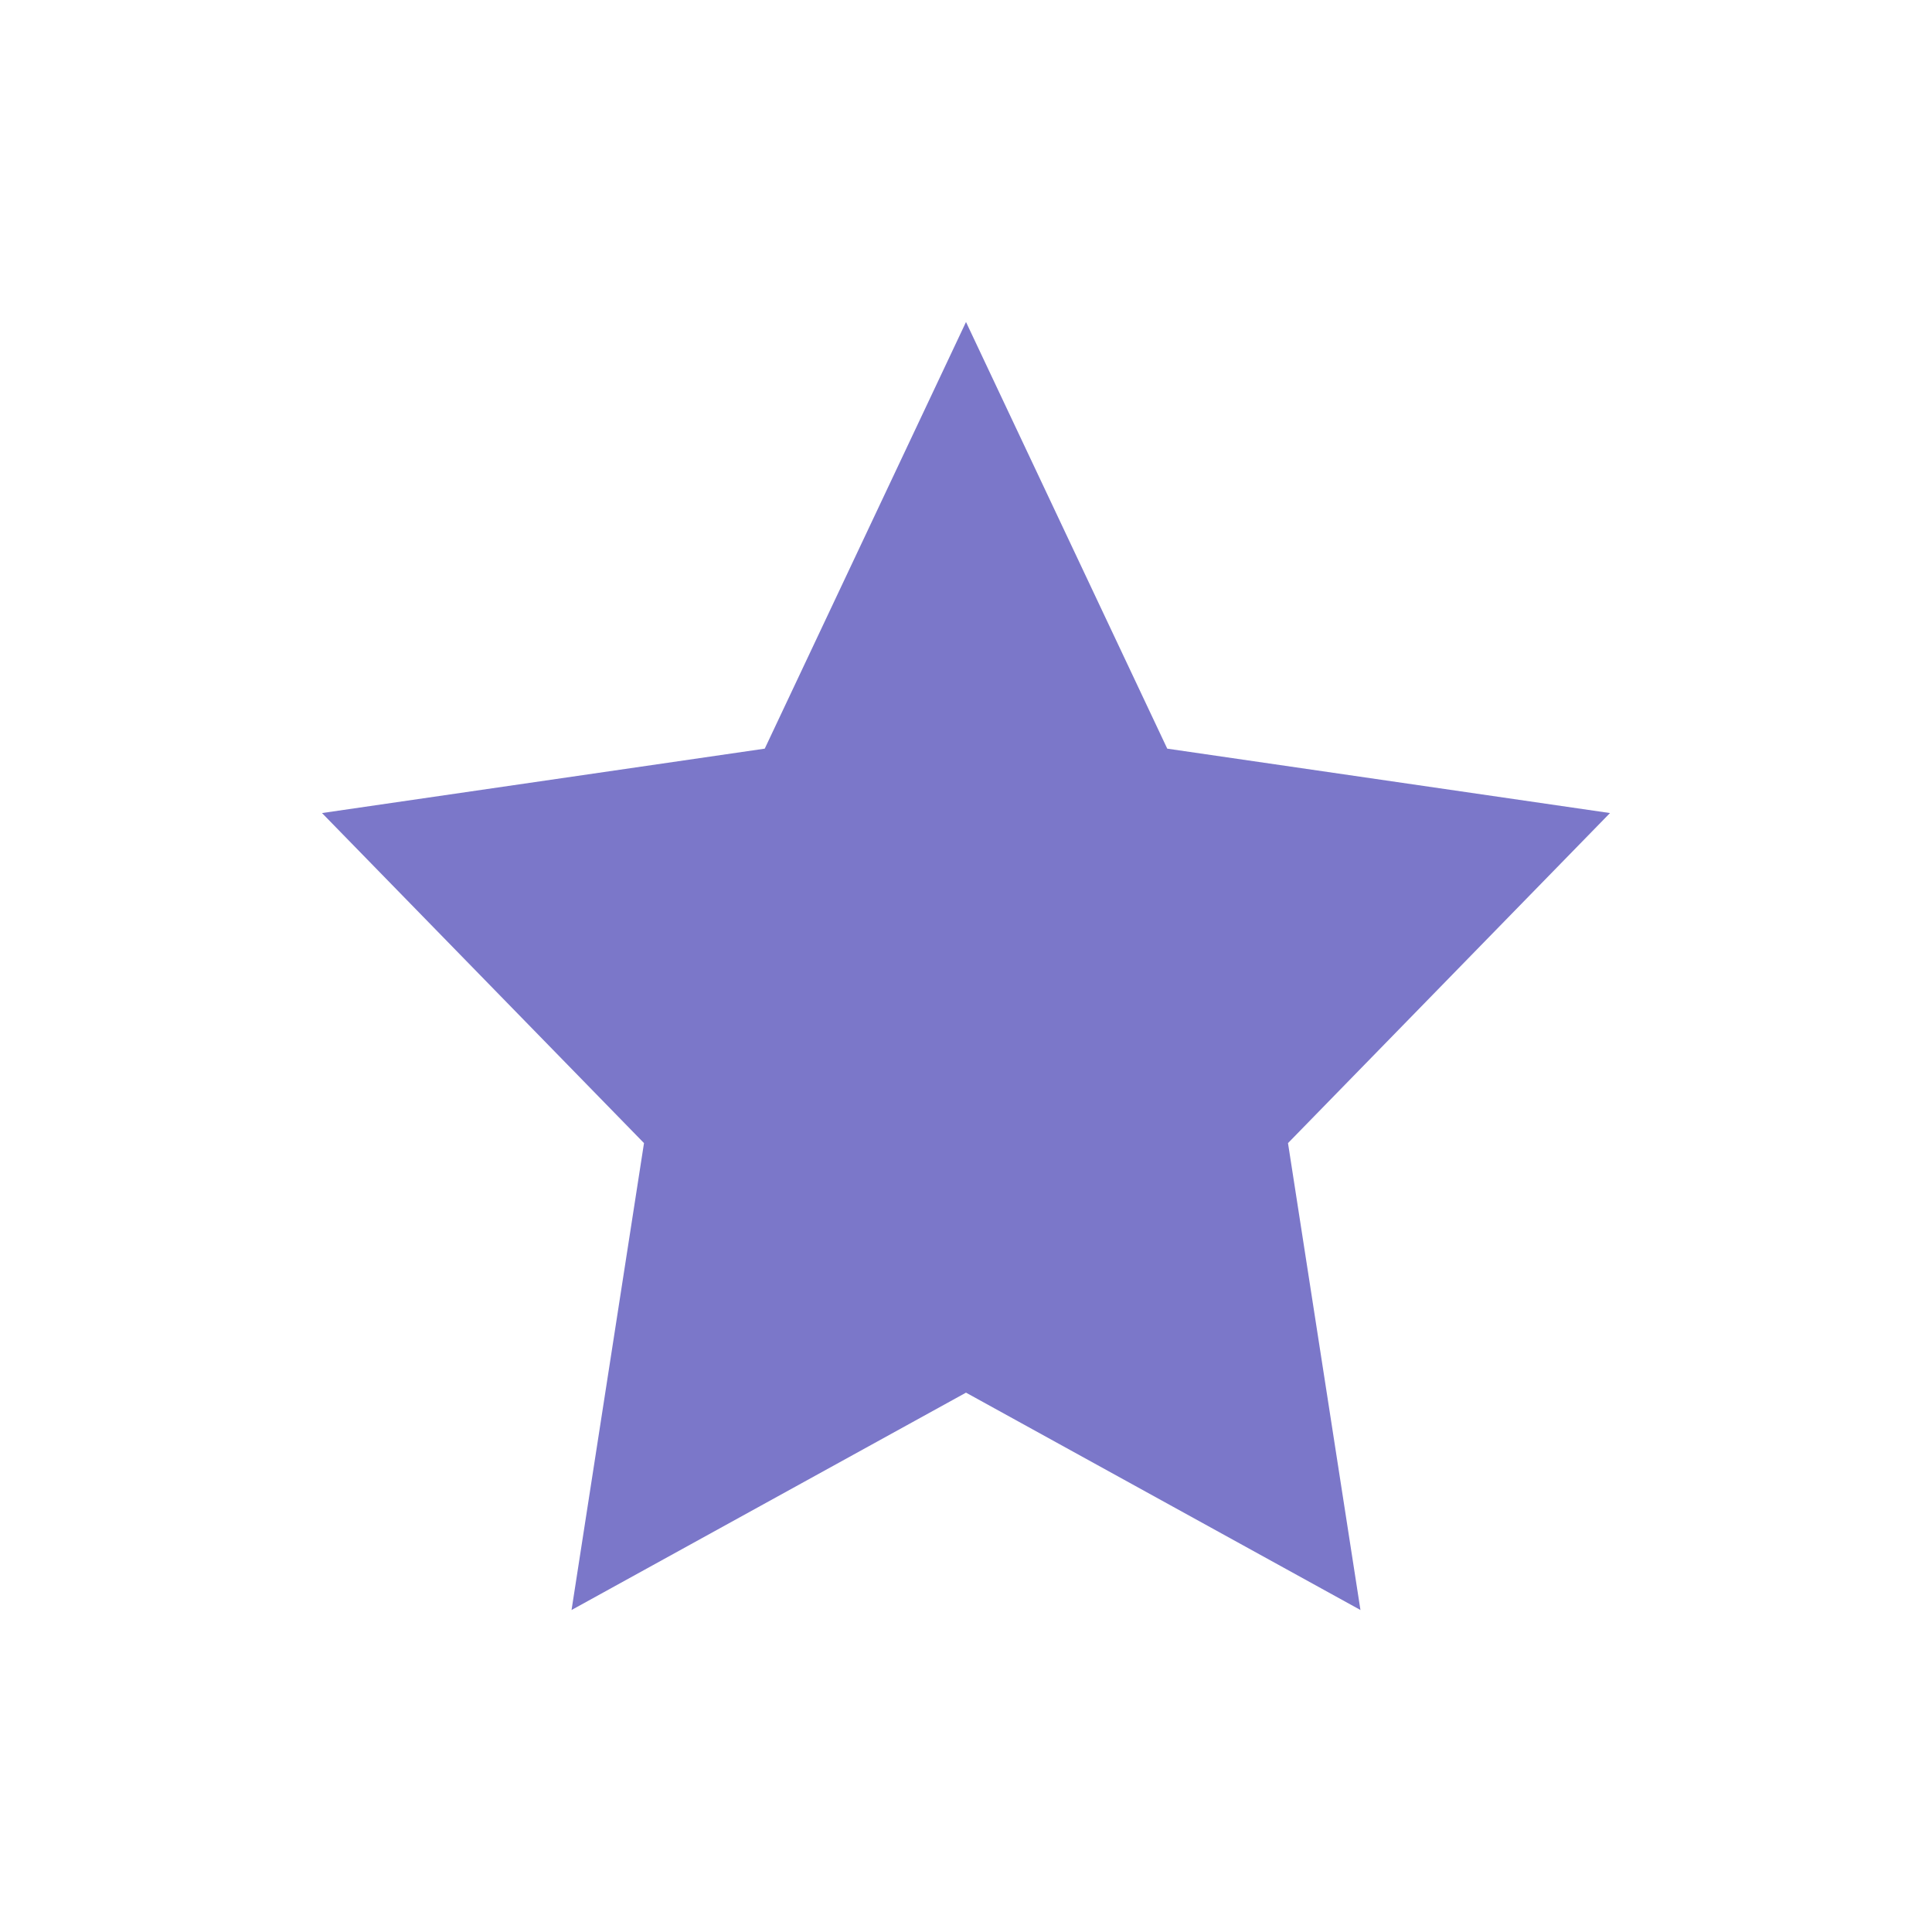
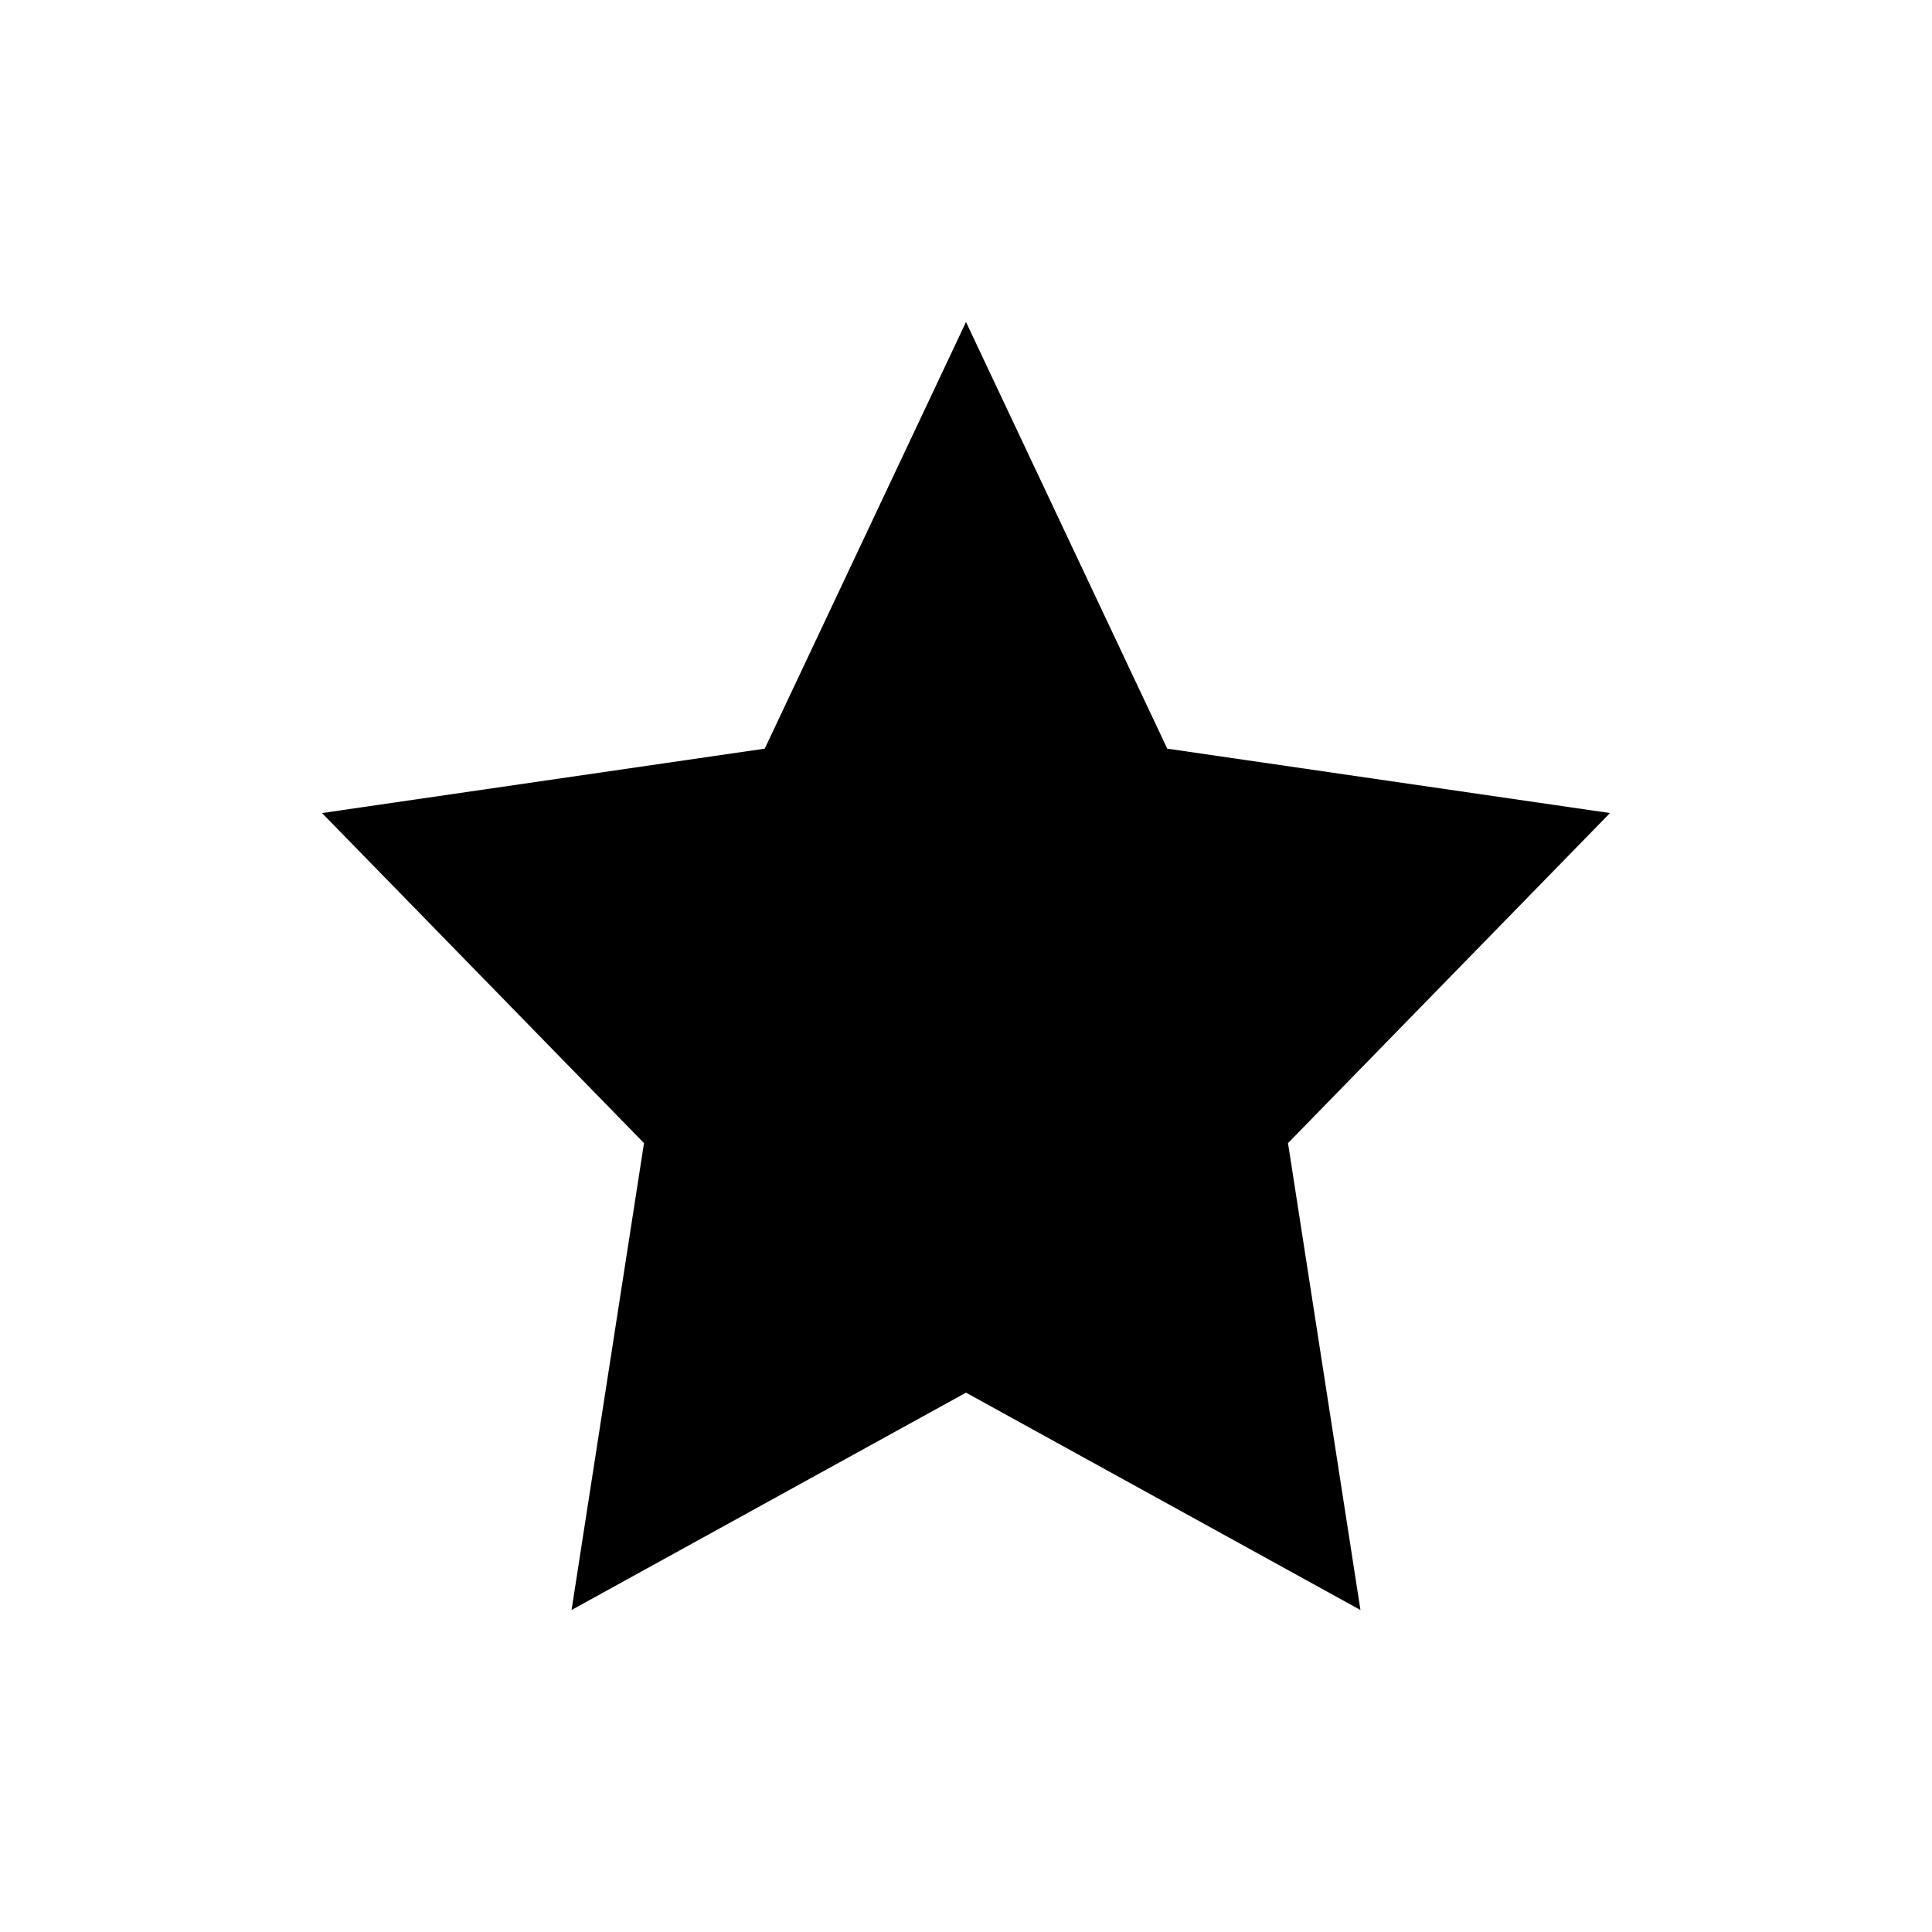
<svg xmlns="http://www.w3.org/2000/svg" version="1.1" id="Layer_1" x="0px" y="0px" viewBox="-487 489 24 24" style="enable-background:new -487 489 24 24;" xml:space="preserve">
-   <style type="text/css">
- 	.st0{fill:#7B77C9;}
- </style>
-   <polygon class="st0" points="-475,493 -472.5,498.3 -467,499.1 -471,503.2 -470.1,509 -475,506.3 -479.9,509 -479,503.2 -483,499.1   -477.5,498.3 " />
+   <polygon points="-475,493 -472.5,498.3 -467,499.1 -471,503.2 -470.1,509 -475,506.3 -479.9,509 -479,503.2 -483,499.1  -477.5,498.3 " />
</svg>
